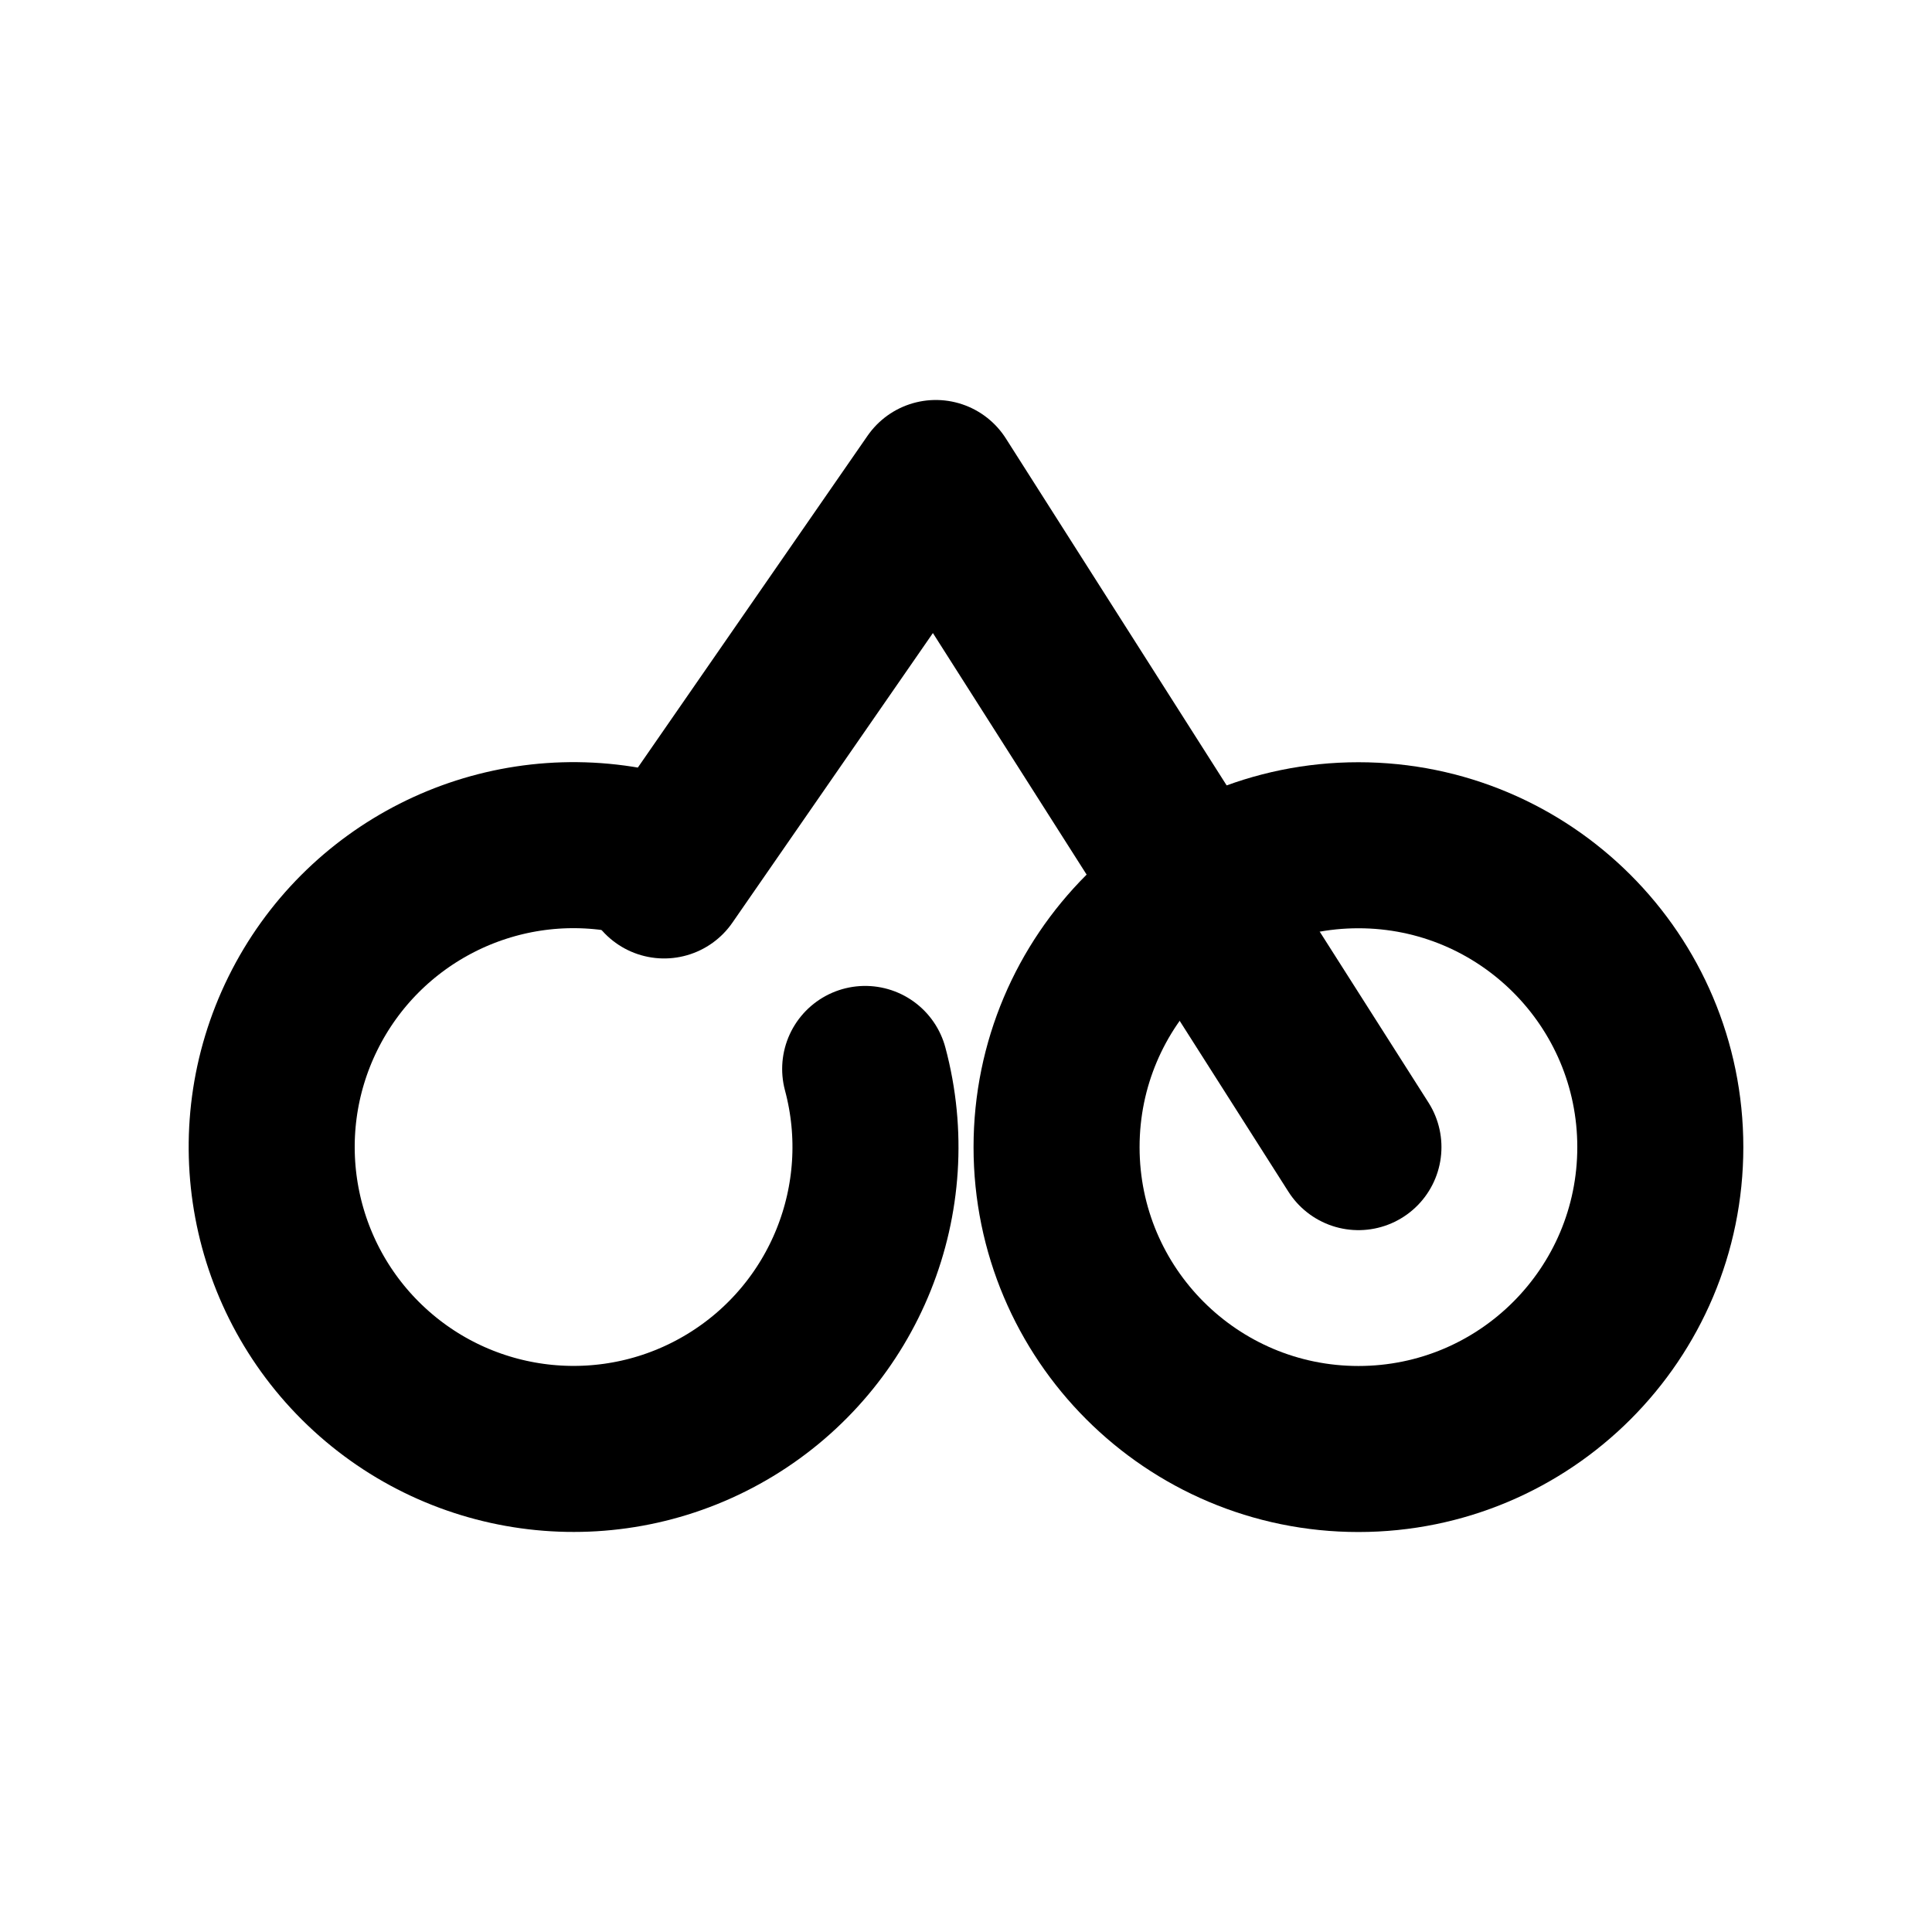
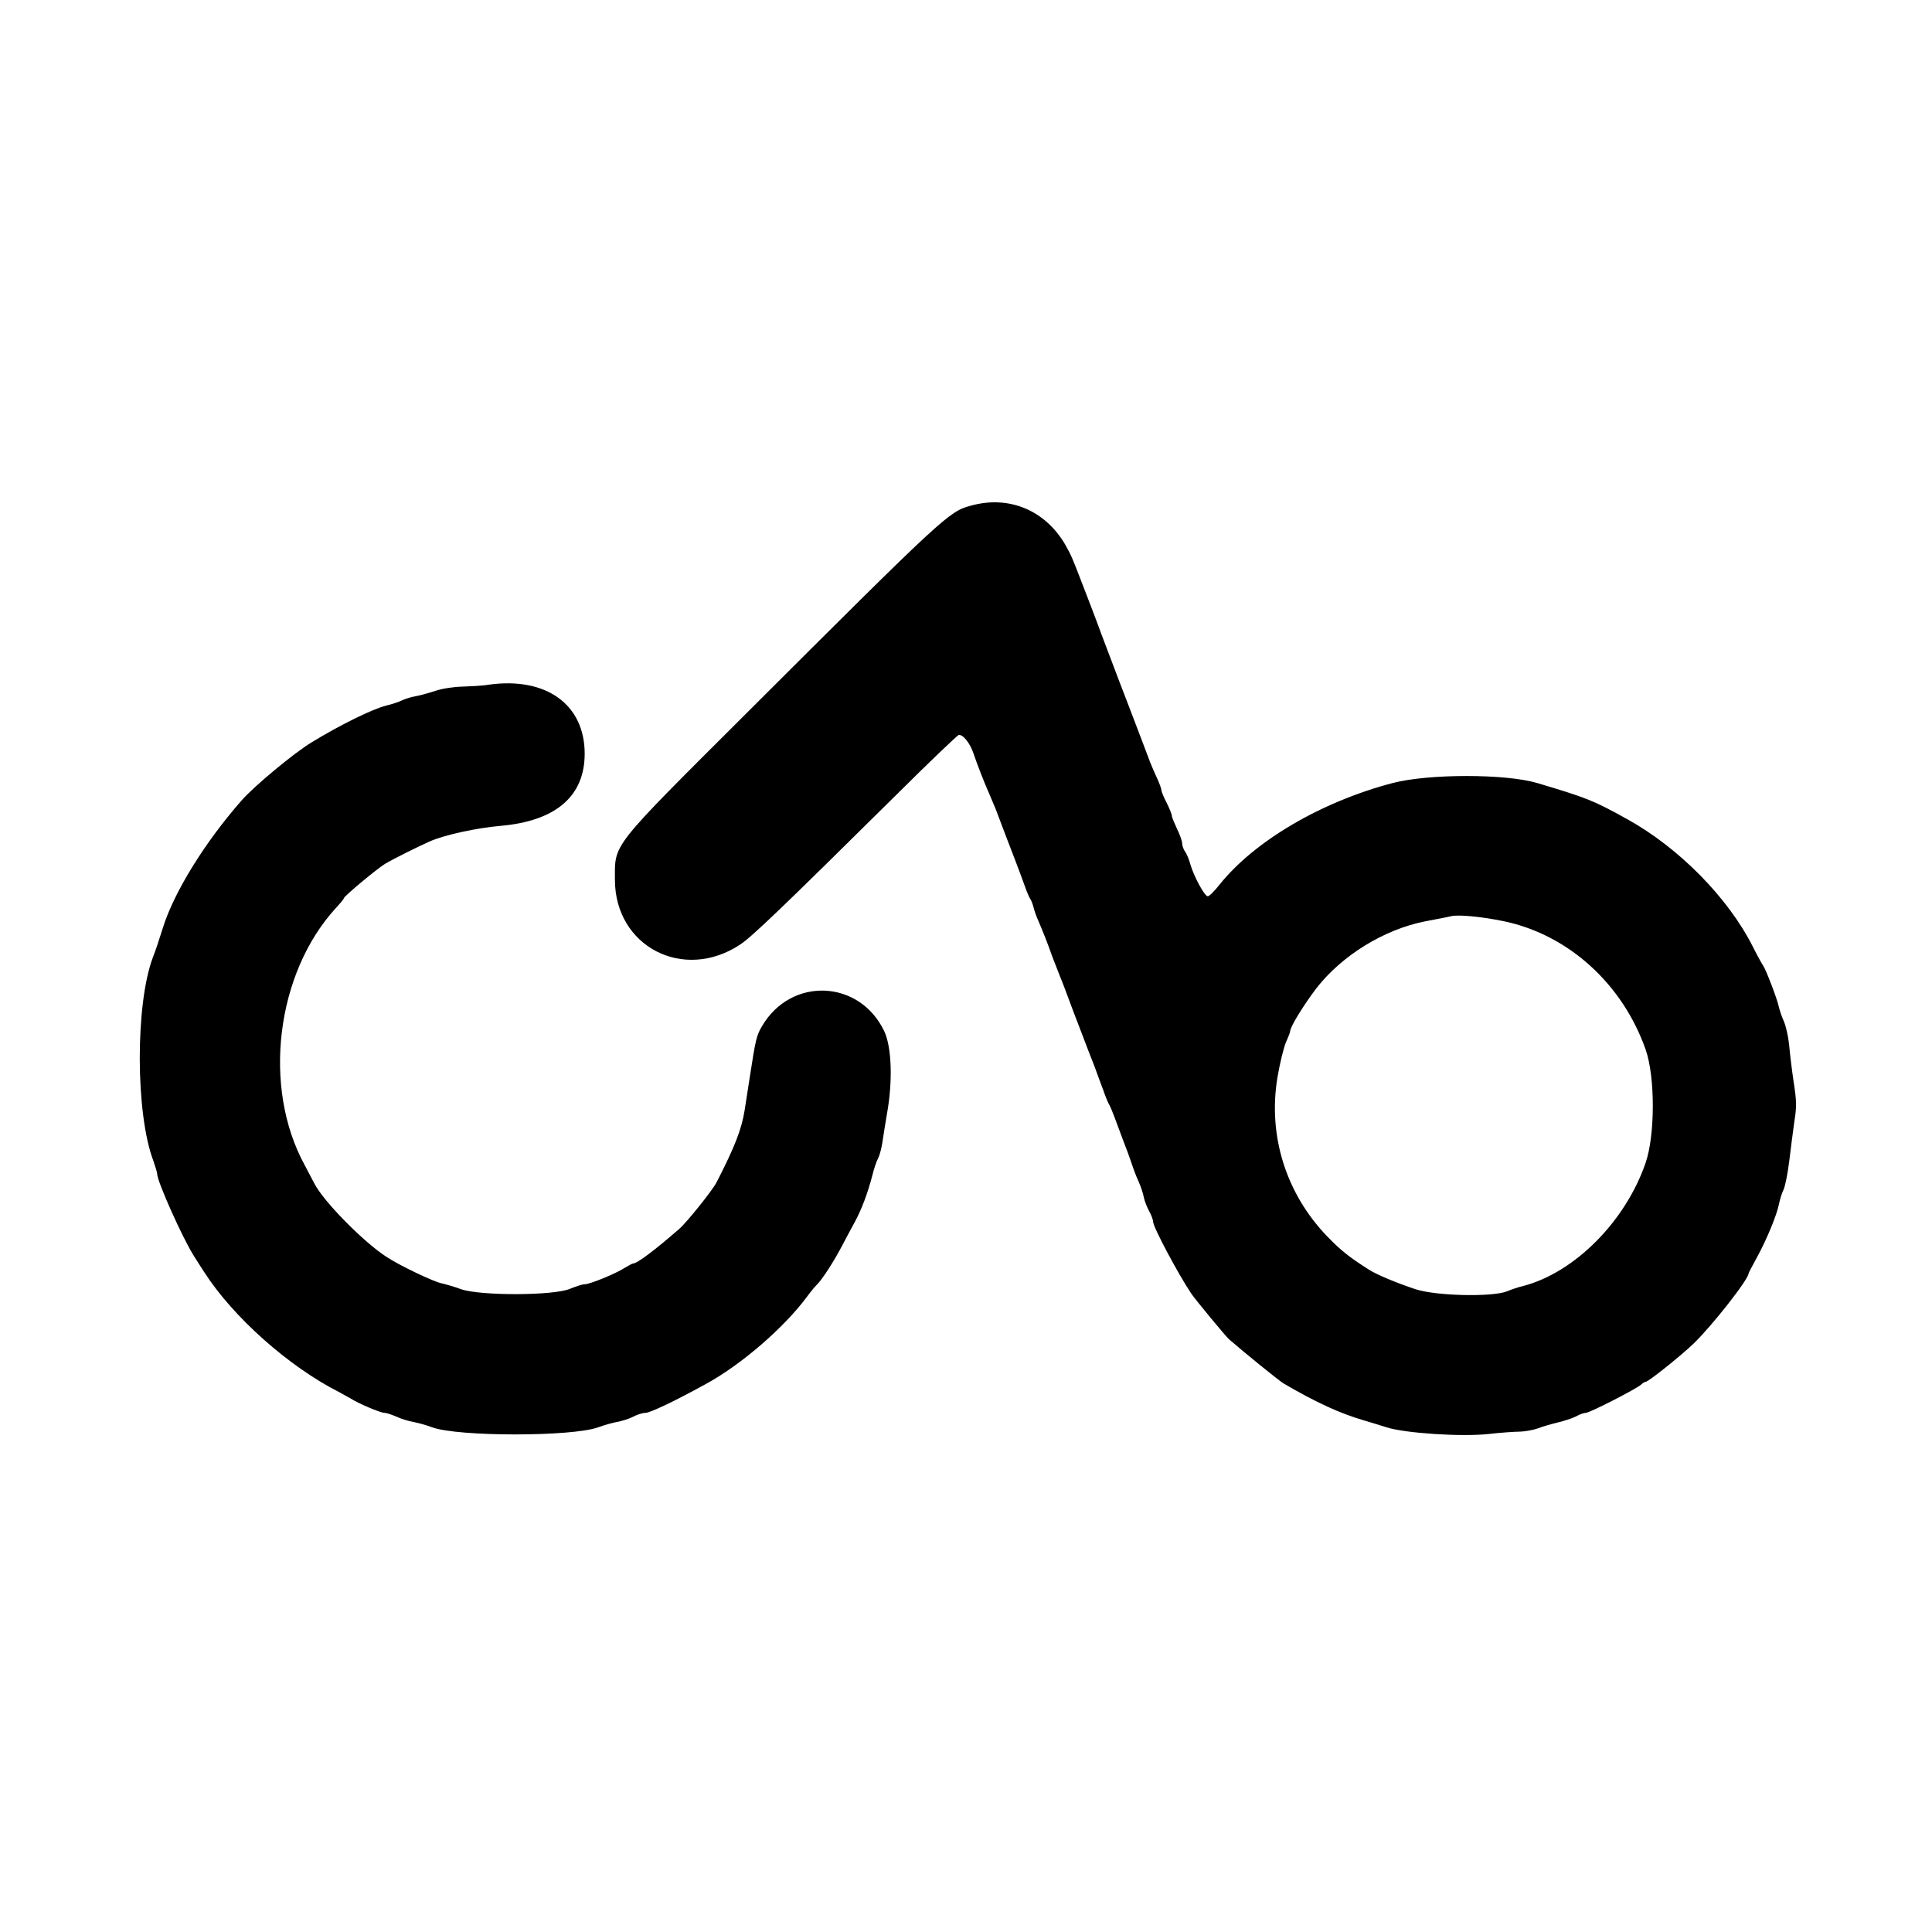
<svg xmlns="http://www.w3.org/2000/svg" viewBox="0 0 64 64">
-   <g fill="none" stroke="black" stroke-width="5.5" stroke-linecap="round" stroke-linejoin="round">
-     <path d="M28.66 35.41A10 10 0 1 1 20.74 28.15" />
-     <circle cx="45" cy="38" r="10" />
-     <path d="M22 29 31 16l14 22" />
+   <g transform="translate(4.48 16.39891) scale(0.5504)">
+     <path d="M50.29 0.64C48.98 0.99 48.74 1.2 36.83 13.09C28.55 21.35 28.87 20.94 28.87 23.15C28.87 27.17 32.99 29.31 36.4 27.06C37.1 26.6 38.9 24.88 45.82 18.03C47.79 16.07 49.48 14.46 49.56 14.44C49.81 14.39 50.25 14.94 50.45 15.55C50.62 16.07 51.12 17.37 51.42 18.03C51.5 18.21 51.66 18.59 51.79 18.91C52.16 19.91 52.66 21.19 52.98 22.03C53.15 22.48 53.4 23.14 53.53 23.51C53.66 23.89 53.82 24.25 53.88 24.33C53.93 24.4 54.02 24.63 54.07 24.83C54.12 25.04 54.25 25.4 54.36 25.64C54.58 26.15 54.91 26.96 55.19 27.77C55.31 28.08 55.51 28.58 55.63 28.9C55.76 29.21 55.93 29.66 56.02 29.9C56.11 30.13 56.31 30.67 56.46 31.08C56.62 31.49 56.89 32.21 57.07 32.67C57.24 33.14 57.54 33.89 57.72 34.35C57.89 34.83 58.14 35.49 58.27 35.84C58.39 36.19 58.55 36.59 58.63 36.71C58.7 36.84 58.84 37.18 58.94 37.45C59.04 37.72 59.27 38.34 59.45 38.82C59.64 39.3 59.88 39.95 59.98 40.26C60.08 40.57 60.26 41.05 60.39 41.32C60.51 41.6 60.66 42.02 60.7 42.26C60.75 42.5 60.9 42.88 61.03 43.11C61.15 43.33 61.26 43.62 61.26 43.73C61.26 44.06 62.79 46.92 63.57 48.08C63.85 48.48 65.61 50.61 65.83 50.81C66.7 51.57 68.89 53.35 69.13 53.48C71.1 54.63 72.53 55.28 73.94 55.69C74.29 55.79 74.9 55.98 75.31 56.11C76.44 56.47 79.85 56.69 81.47 56.51C82.17 56.43 83.02 56.37 83.34 56.37C83.67 56.36 84.15 56.27 84.43 56.17C84.7 56.06 85.24 55.91 85.61 55.82C85.99 55.73 86.48 55.57 86.7 55.46C86.93 55.33 87.19 55.24 87.3 55.24C87.54 55.24 90.3 53.82 90.62 53.55C90.72 53.45 90.86 53.37 90.91 53.37C91.07 53.37 93.02 51.81 93.77 51.09C94.89 50.02 97.1 47.2 97.1 46.85C97.1 46.82 97.33 46.38 97.61 45.87C98.21 44.77 98.8 43.33 98.93 42.67C98.98 42.41 99.1 42.02 99.2 41.82C99.3 41.61 99.46 40.82 99.55 40.07C99.64 39.31 99.78 38.24 99.86 37.67C100 36.81 99.99 36.46 99.81 35.3C99.7 34.57 99.58 33.55 99.54 33.08C99.49 32.59 99.35 31.97 99.23 31.69C99.1 31.41 98.96 30.98 98.91 30.76C98.81 30.29 98.13 28.53 97.98 28.33C97.93 28.26 97.64 27.75 97.35 27.17C95.87 24.24 92.91 21.23 89.8 19.51C87.75 18.37 87.38 18.23 84.37 17.33C82.47 16.77 77.85 16.77 75.69 17.33C71.38 18.46 67.36 20.82 65.25 23.46C64.95 23.84 64.64 24.15 64.55 24.15C64.37 24.15 63.75 23.03 63.52 22.28C63.44 21.97 63.29 21.6 63.19 21.47C63.09 21.33 63.01 21.1 63.01 20.97C63.01 20.83 62.87 20.43 62.7 20.09C62.54 19.74 62.39 19.39 62.39 19.31C62.39 19.22 62.25 18.87 62.08 18.53C61.9 18.19 61.76 17.84 61.76 17.76C61.76 17.68 61.65 17.38 61.53 17.11C61.39 16.82 61.2 16.37 61.09 16.1C60.89 15.56 60.41 14.31 59.95 13.1C59.79 12.69 59.53 11.99 59.35 11.54C59 10.61 58.49 9.27 58.14 8.35C58.02 8 57.77 7.36 57.59 6.88C57.42 6.42 57.12 5.67 56.94 5.19C56.39 3.76 56.33 3.62 55.97 2.98C54.76 0.91 52.58 0 50.29 0.64ZM82.37 25.65C86.25 26.46 89.52 29.42 90.91 33.39C91.48 35.03 91.48 38.52 90.9 40.2C89.69 43.72 86.63 46.79 83.55 47.6C83.28 47.66 82.83 47.81 82.55 47.93C81.63 48.28 78.28 48.2 77.06 47.8C75.94 47.43 74.71 46.92 74.25 46.62C73.04 45.85 72.58 45.48 71.75 44.63C69.26 42.05 68.17 38.57 68.74 35.08C68.89 34.18 69.13 33.22 69.26 32.93C69.39 32.63 69.51 32.34 69.51 32.27C69.51 32.01 70.33 30.68 71.1 29.67C72.64 27.7 75.16 26.15 77.62 25.66C78.35 25.52 79.05 25.39 79.18 25.35C79.62 25.24 81.02 25.37 82.37 25.65ZM21.3 11.41C20.93 11.48 20.2 11.51 19.71 11.53C19.18 11.54 18.51 11.64 18.08 11.78C17.69 11.91 17.15 12.06 16.87 12.11C16.6 12.15 16.22 12.28 16.05 12.36C15.87 12.45 15.45 12.59 15.11 12.67C14.29 12.87 12.26 13.87 10.59 14.9C9.55 15.53 7.18 17.5 6.42 18.36C4.2 20.88 2.32 23.91 1.65 26.09C1.46 26.7 1.2 27.49 1.06 27.83C0 30.64 0.01 37.23 1.09 40.07C1.21 40.41 1.32 40.77 1.32 40.86C1.32 41.31 2.85 44.72 3.52 45.78C3.68 46.04 3.97 46.49 4.16 46.78C5.88 49.46 9.22 52.44 12.25 53.98C12.52 54.13 12.84 54.3 12.94 54.36C13.39 54.66 14.76 55.24 15 55.24C15.13 55.24 15.47 55.36 15.75 55.48C16.02 55.61 16.47 55.74 16.75 55.79C17.02 55.84 17.53 55.98 17.87 56.11C19.44 56.68 26.29 56.68 27.86 56.11C28.21 55.98 28.71 55.84 28.98 55.79C29.26 55.74 29.7 55.61 29.95 55.48C30.21 55.34 30.54 55.24 30.71 55.24C30.98 55.24 32.44 54.55 34.33 53.51C36.48 52.34 39.07 50.1 40.46 48.21C40.65 47.95 40.9 47.65 41.02 47.53C41.36 47.2 42.07 46.09 42.57 45.13C42.73 44.82 43.04 44.24 43.26 43.84C43.71 43.03 44.08 42.03 44.36 40.96C44.46 40.55 44.62 40.07 44.72 39.9C44.81 39.71 44.92 39.29 44.97 38.95C45.02 38.6 45.14 37.85 45.24 37.26C45.6 35.28 45.53 33.23 45.08 32.27C43.59 29.15 39.47 28.98 37.72 31.97C37.39 32.54 37.34 32.74 36.99 35.01C36.88 35.74 36.74 36.64 36.68 37.01C36.49 38.19 36.09 39.21 34.99 41.36C34.74 41.85 33.19 43.78 32.74 44.17C31.27 45.45 30.21 46.25 29.96 46.25C29.92 46.25 29.68 46.38 29.43 46.53C28.86 46.89 27.35 47.5 27.05 47.5C26.91 47.5 26.51 47.63 26.15 47.78C25.16 48.19 20.77 48.2 19.62 47.8C19.21 47.65 18.69 47.5 18.47 47.45C18.02 47.38 15.9 46.37 15.12 45.85C13.74 44.96 11.33 42.51 10.79 41.45C10.68 41.23 10.41 40.75 10.2 40.33C7.63 35.64 8.48 28.76 12.09 24.84C12.35 24.56 12.56 24.3 12.56 24.26C12.56 24.15 14.54 22.5 15.03 22.2C15.55 21.89 16.98 21.18 17.74 20.84C18.63 20.45 20.58 20.03 21.99 19.91C25.31 19.62 27.05 18.13 27.05 15.57C27.05 12.61 24.74 10.94 21.3 11.41Z" fill="black" />
  </g>
</svg>
